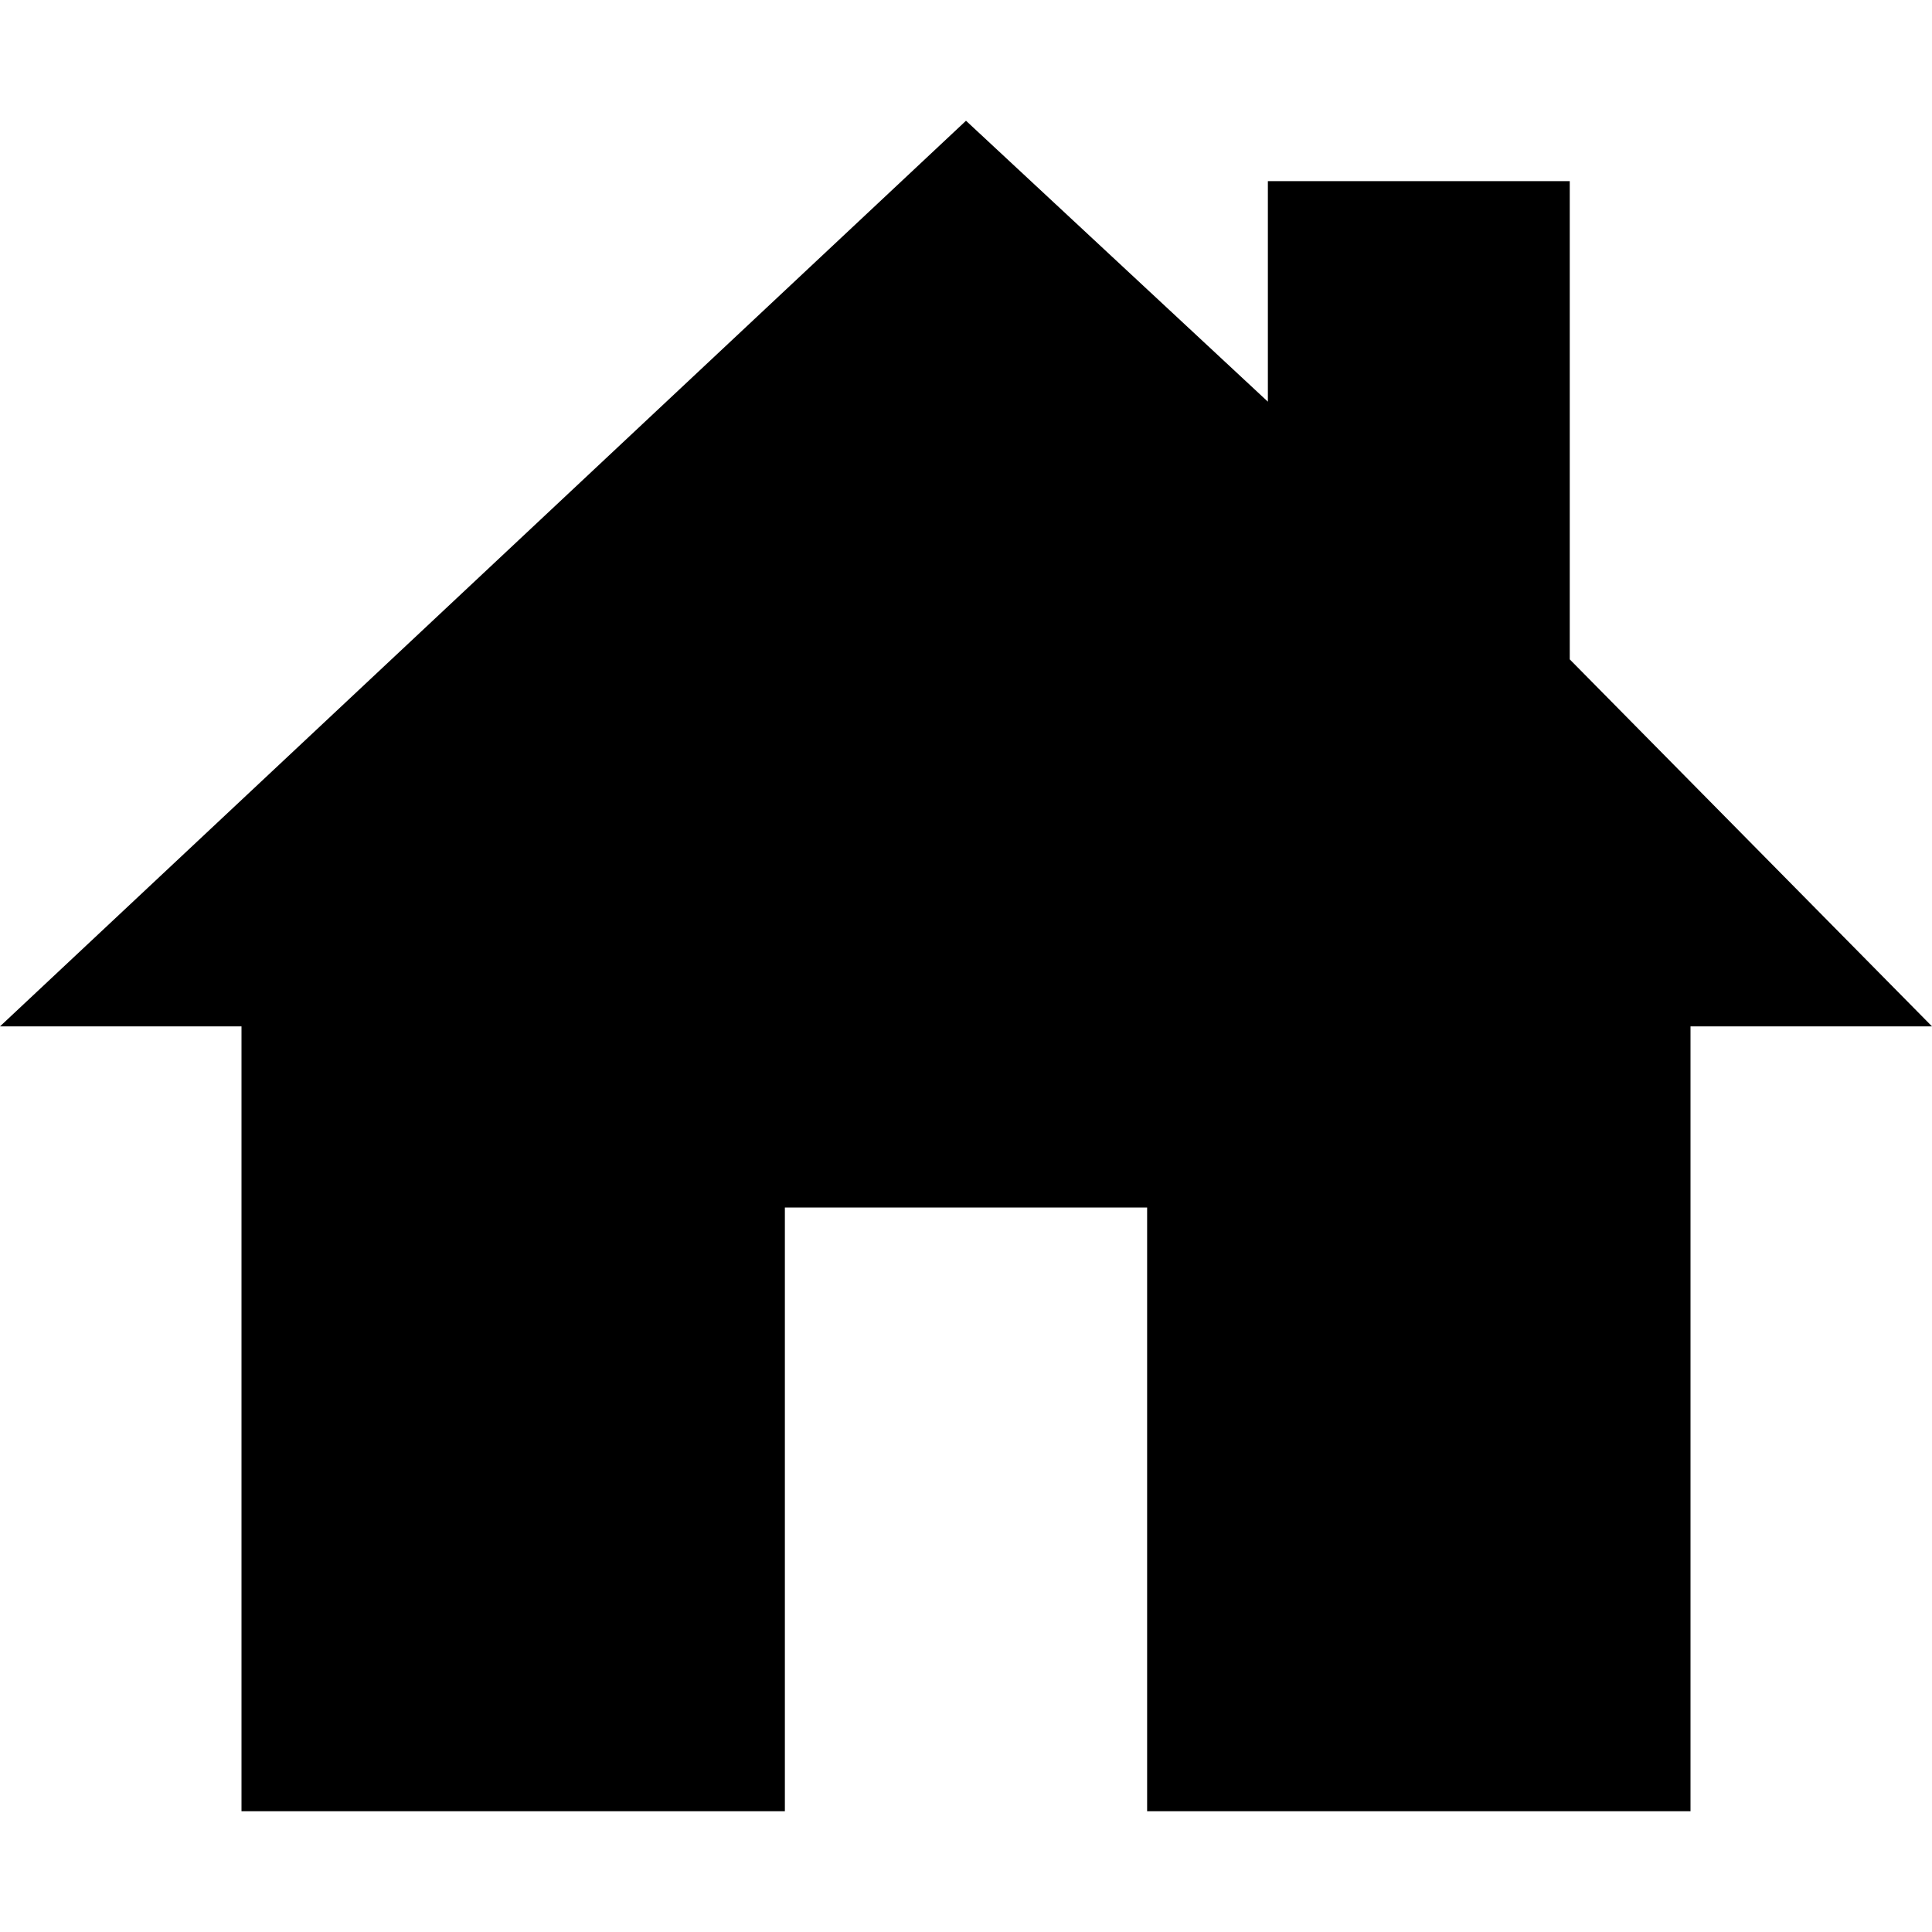
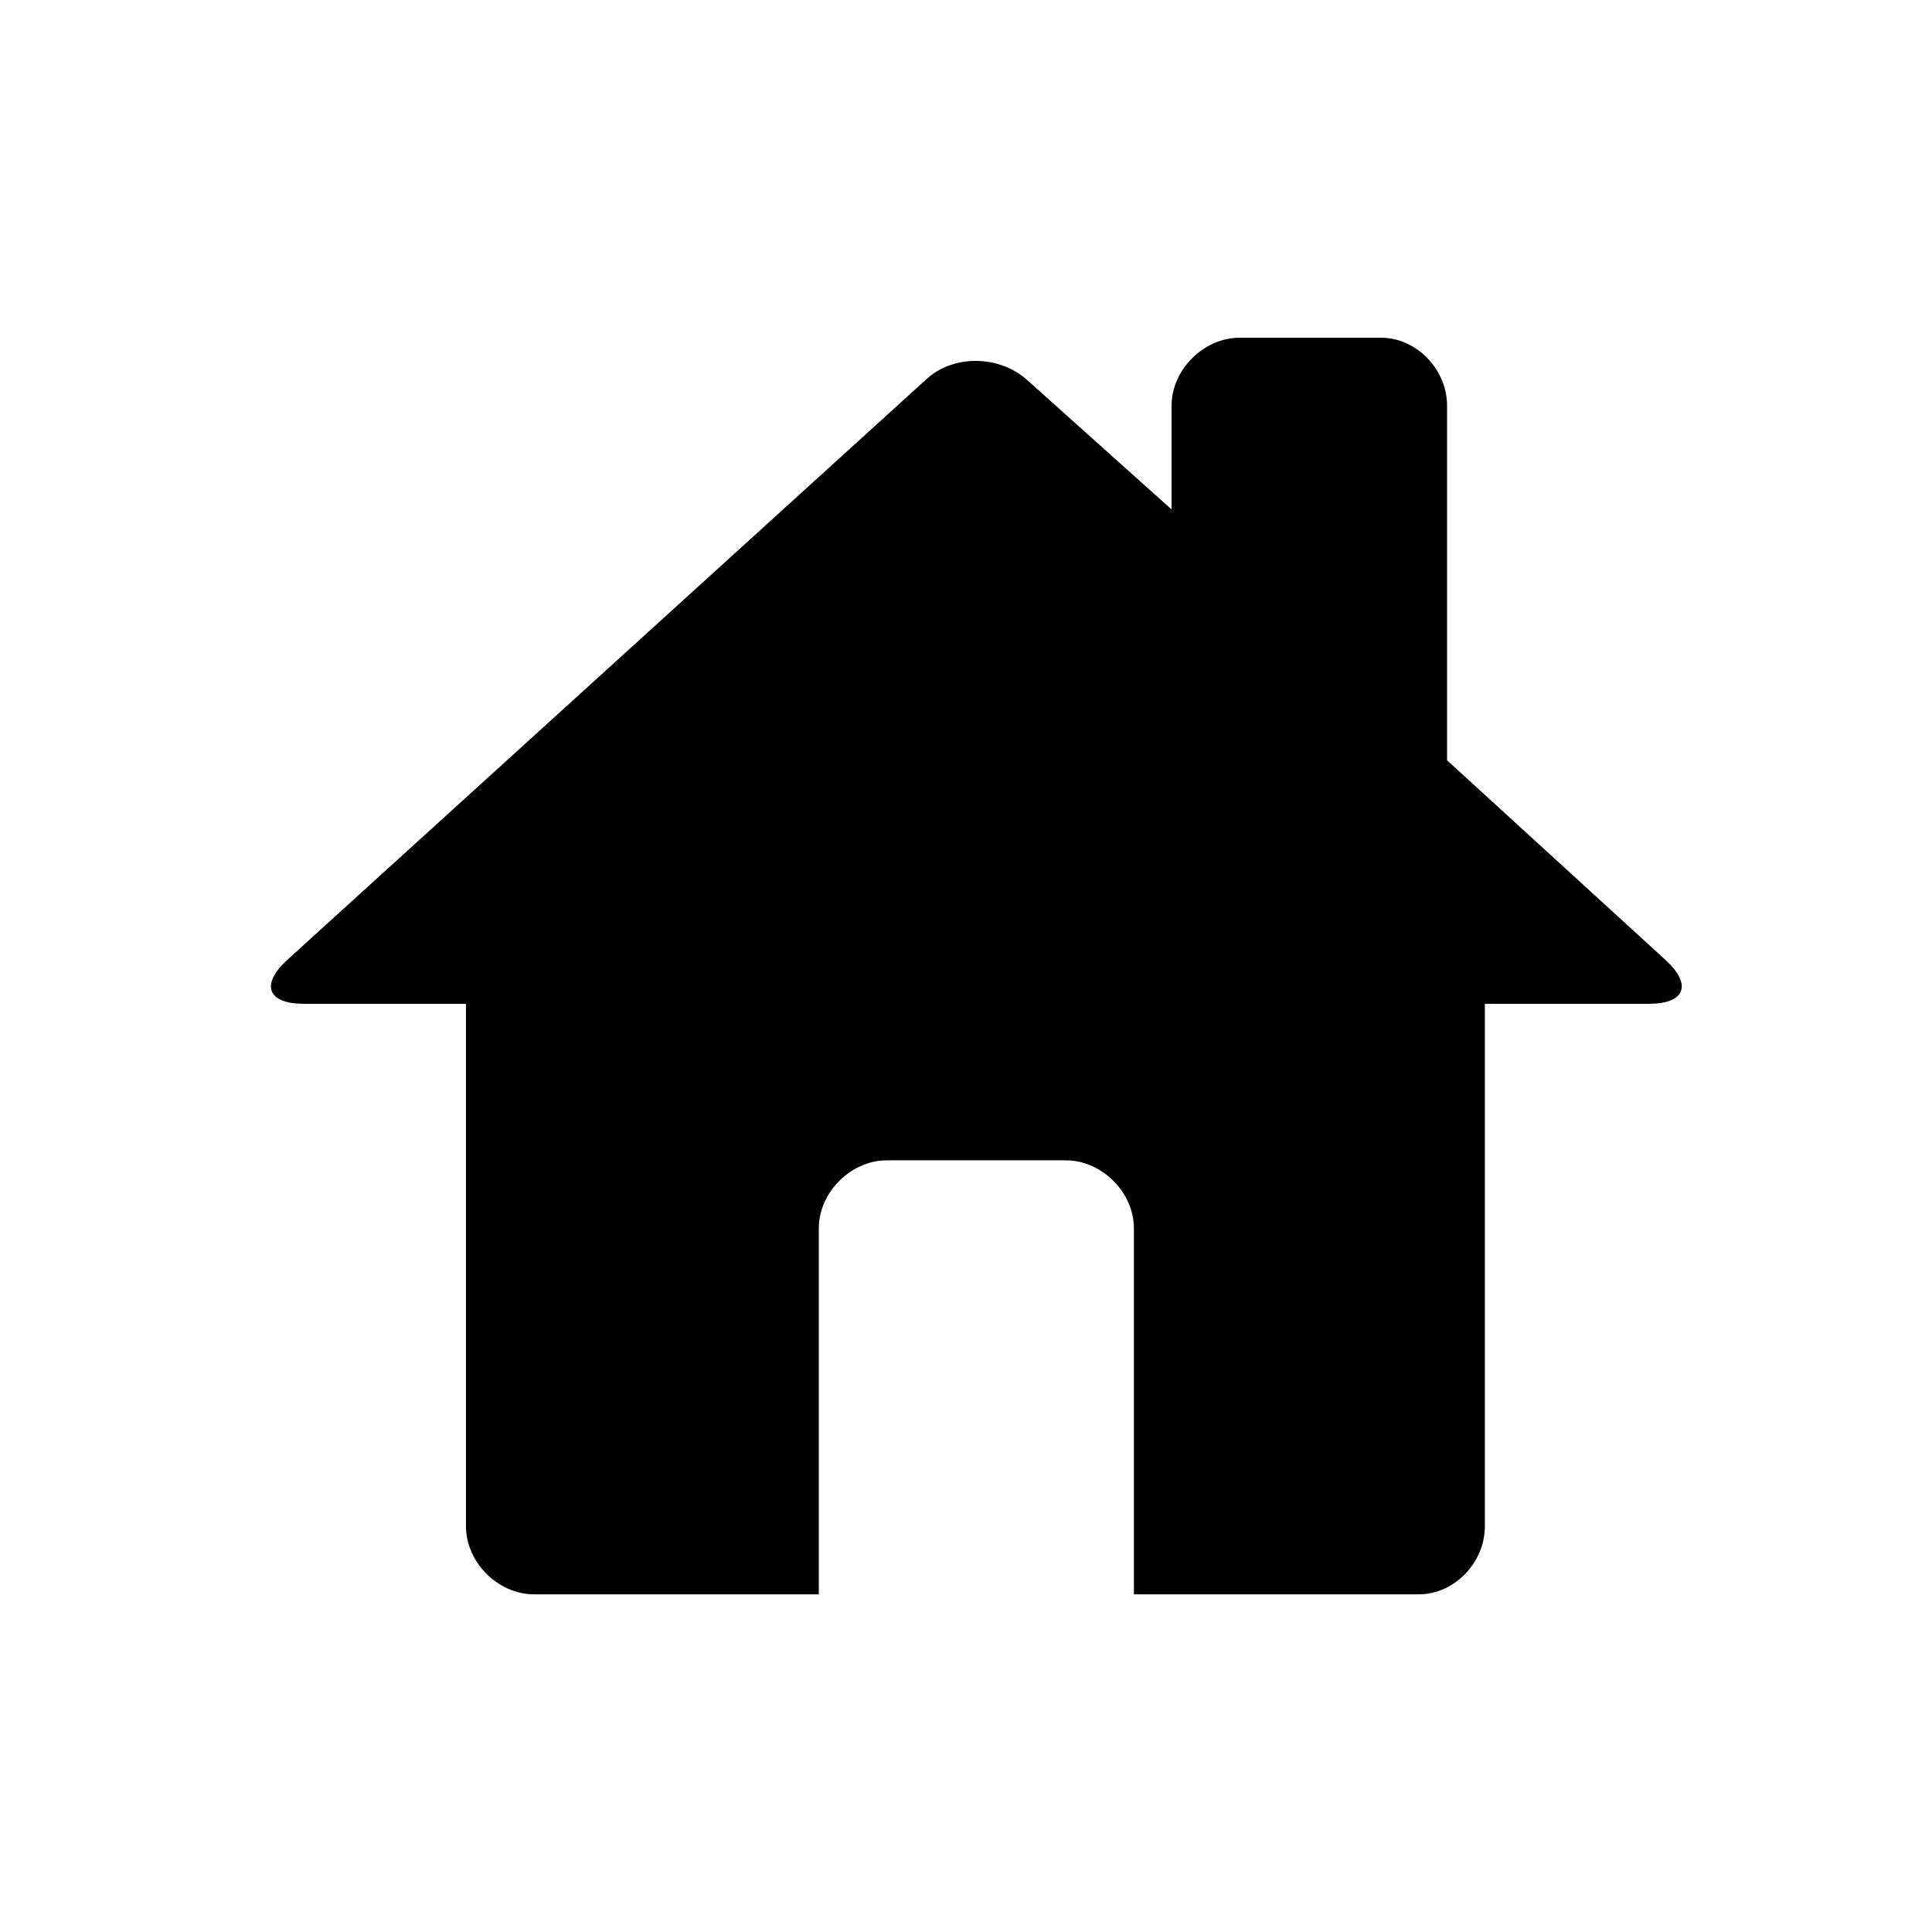
- <svg xmlns="http://www.w3.org/2000/svg" fill="#000000" width="800px" height="800px" viewBox="0 0 512 512">
-   <polygon points="416 174.74 416 48 336 48 336 106.45 256 32 0 272 64 272 64 480 208 480 208 320 304 320 304 480 448 480 448 272 512 272 416 174.74" />
+ <svg xmlns="http://www.w3.org/2000/svg" fill="#000000" width="800px" height="800px" viewBox="-4.5 0 32 32" version="1.1">
+   <path d="M19.469 12.594l3.625 3.313c0.438 0.406 0.313 0.719-0.281 0.719h-2.719v8.656c0 0.594-0.5 1.125-1.094 1.125h-4.719v-6.063c0-0.594-0.531-1.125-1.125-1.125h-2.969c-0.594 0-1.125 0.531-1.125 1.125v6.063h-4.719c-0.594 0-1.125-0.531-1.125-1.125v-8.656h-2.688c-0.594 0-0.719-0.313-0.281-0.719l10.594-9.625c0.438-0.406 1.188-0.406 1.656 0l2.406 2.156v-1.719c0-0.594 0.531-1.125 1.125-1.125h2.344c0.594 0 1.094 0.531 1.094 1.125v5.875z" />
</svg>
